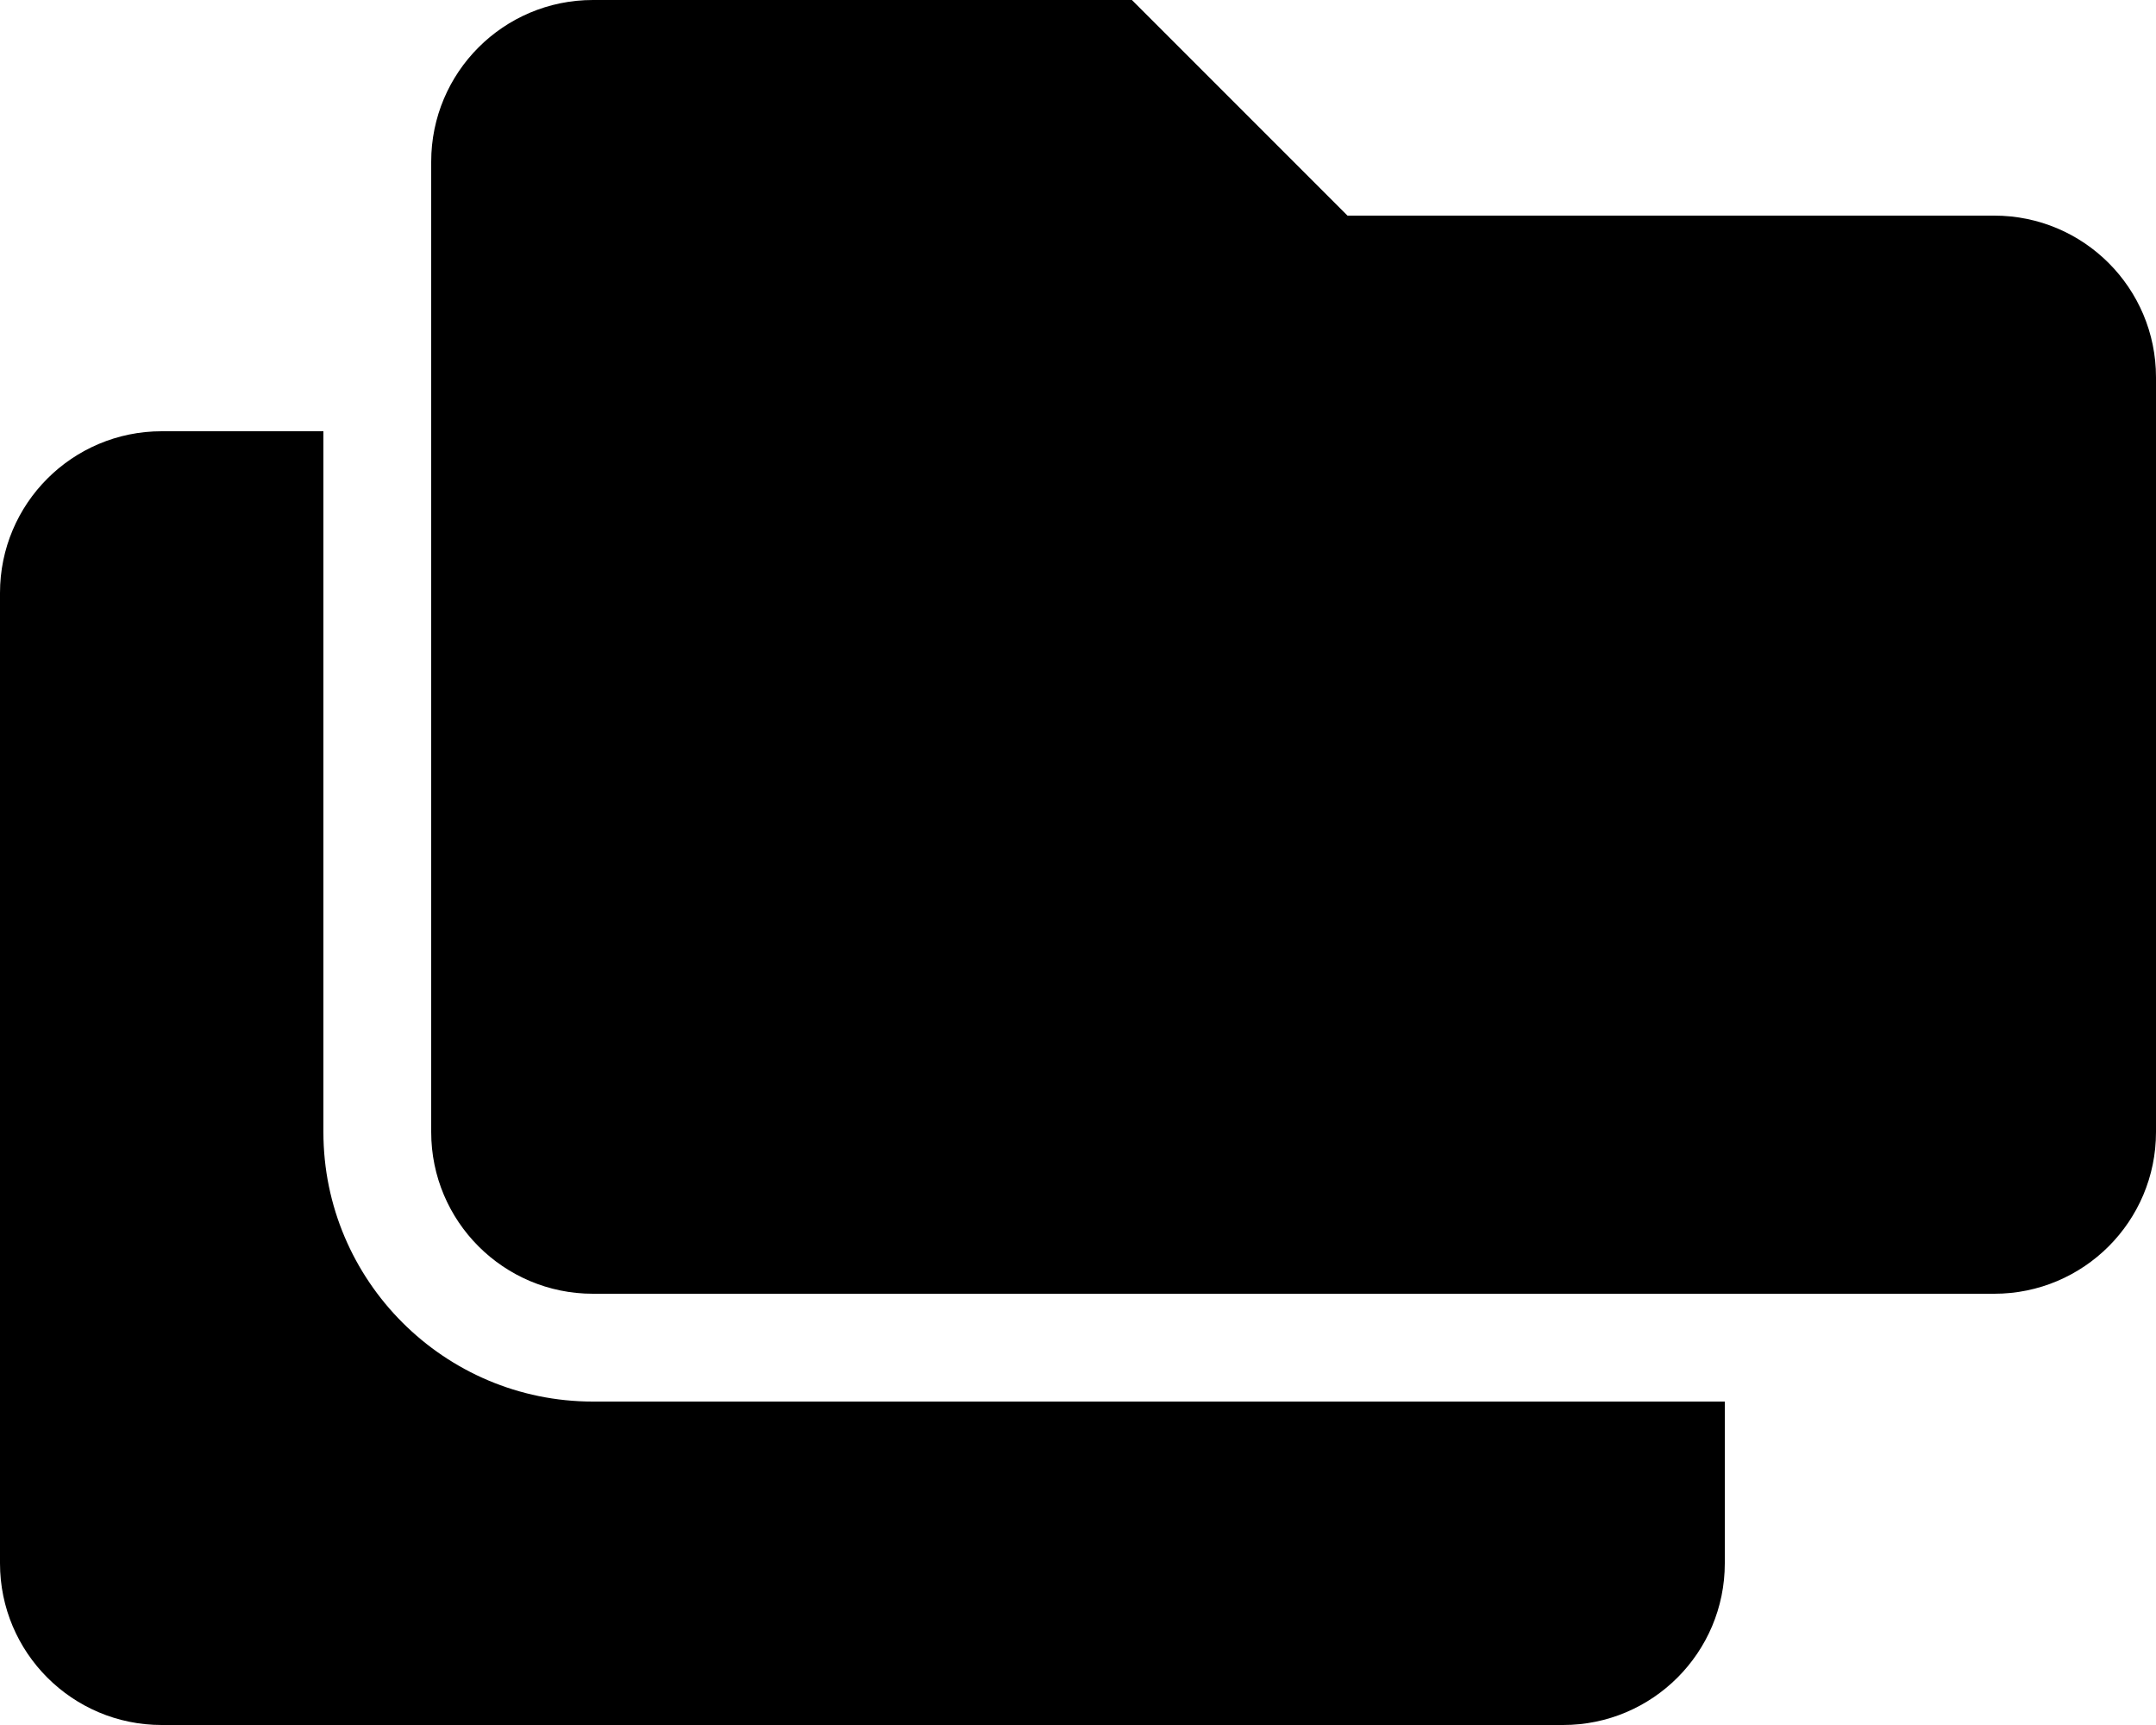
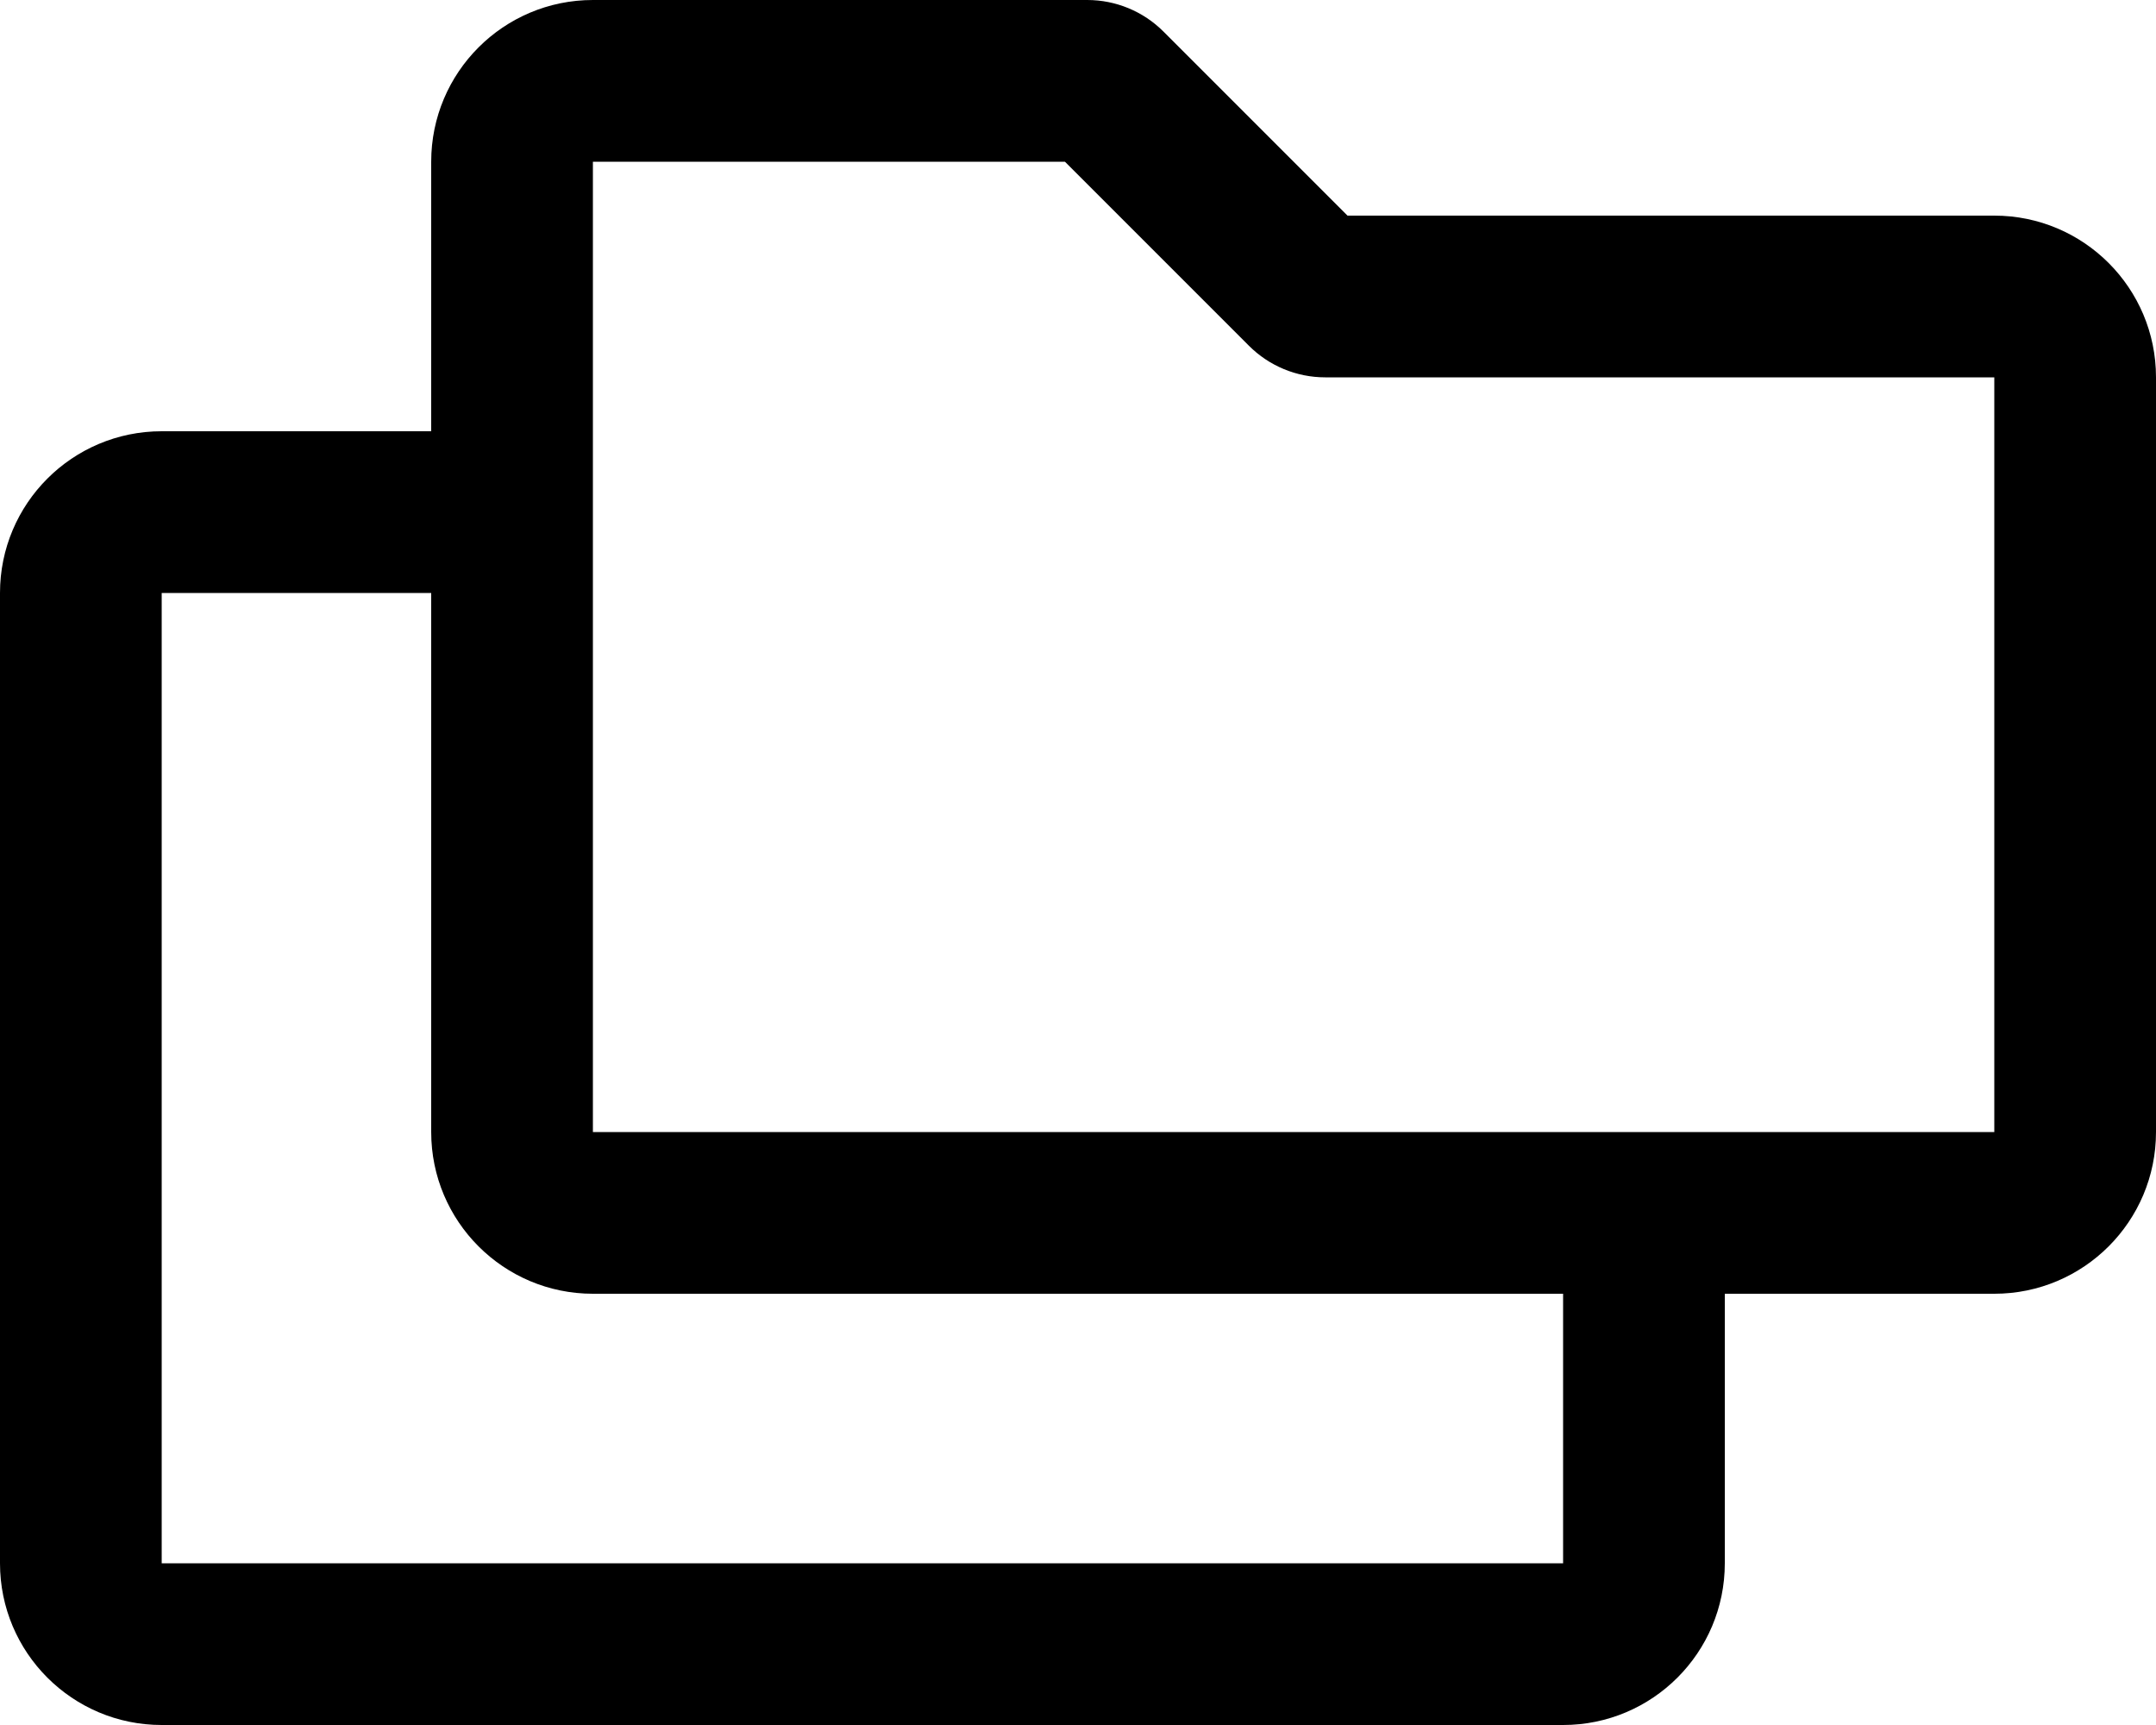
- <svg xmlns="http://www.w3.org/2000/svg" aria-hidden="true" focusable="false" data-prefix="fas" data-icon="folders" role="img" viewBox="0 0 640 512" class="svg-inline--fa fa-folders fa-w-20 fa-7x">
-   <path fill="currentColor" d="M96 336V128H48c-26.51 0-48 21.49-48 48v288c0 26.51 21.49 48 48 48h416c26.51 0 48-21.49 48-48v-48H176c-44.11 0-80-35.89-80-80zM592 64H400L336 0H176c-26.51 0-48 21.49-48 48v288c0 26.51 21.49 48 48 48h416c26.51 0 48-21.49 48-48V112c0-26.51-21.49-48-48-48z" class="" />
+ <svg xmlns="http://www.w3.org/2000/svg" aria-hidden="true" focusable="false" data-prefix="far" data-icon="folders" role="img" viewBox="0 0 640 512" class="svg-inline--fa fa-folders fa-w-20 fa-7x">
+   <path fill="currentColor" d="M592 64H400L345.37 9.37c-6-6-14.14-9.37-22.63-9.37H176c-26.51 0-48 21.49-48 48v80H48c-26.51 0-48 21.49-48 48v288c0 26.51 21.49 48 48 48h416c26.51 0 48-21.49 48-48v-80h80c26.51 0 48-21.49 48-48V112c0-26.51-21.49-48-48-48zM464 464H48V176h80v160c0 26.51 21.49 48 48 48h288v80zm128-128H176V48h140.12l54.63 54.63c6 6 14.14 9.37 22.63 9.37H592v224z" class="" />
</svg>
